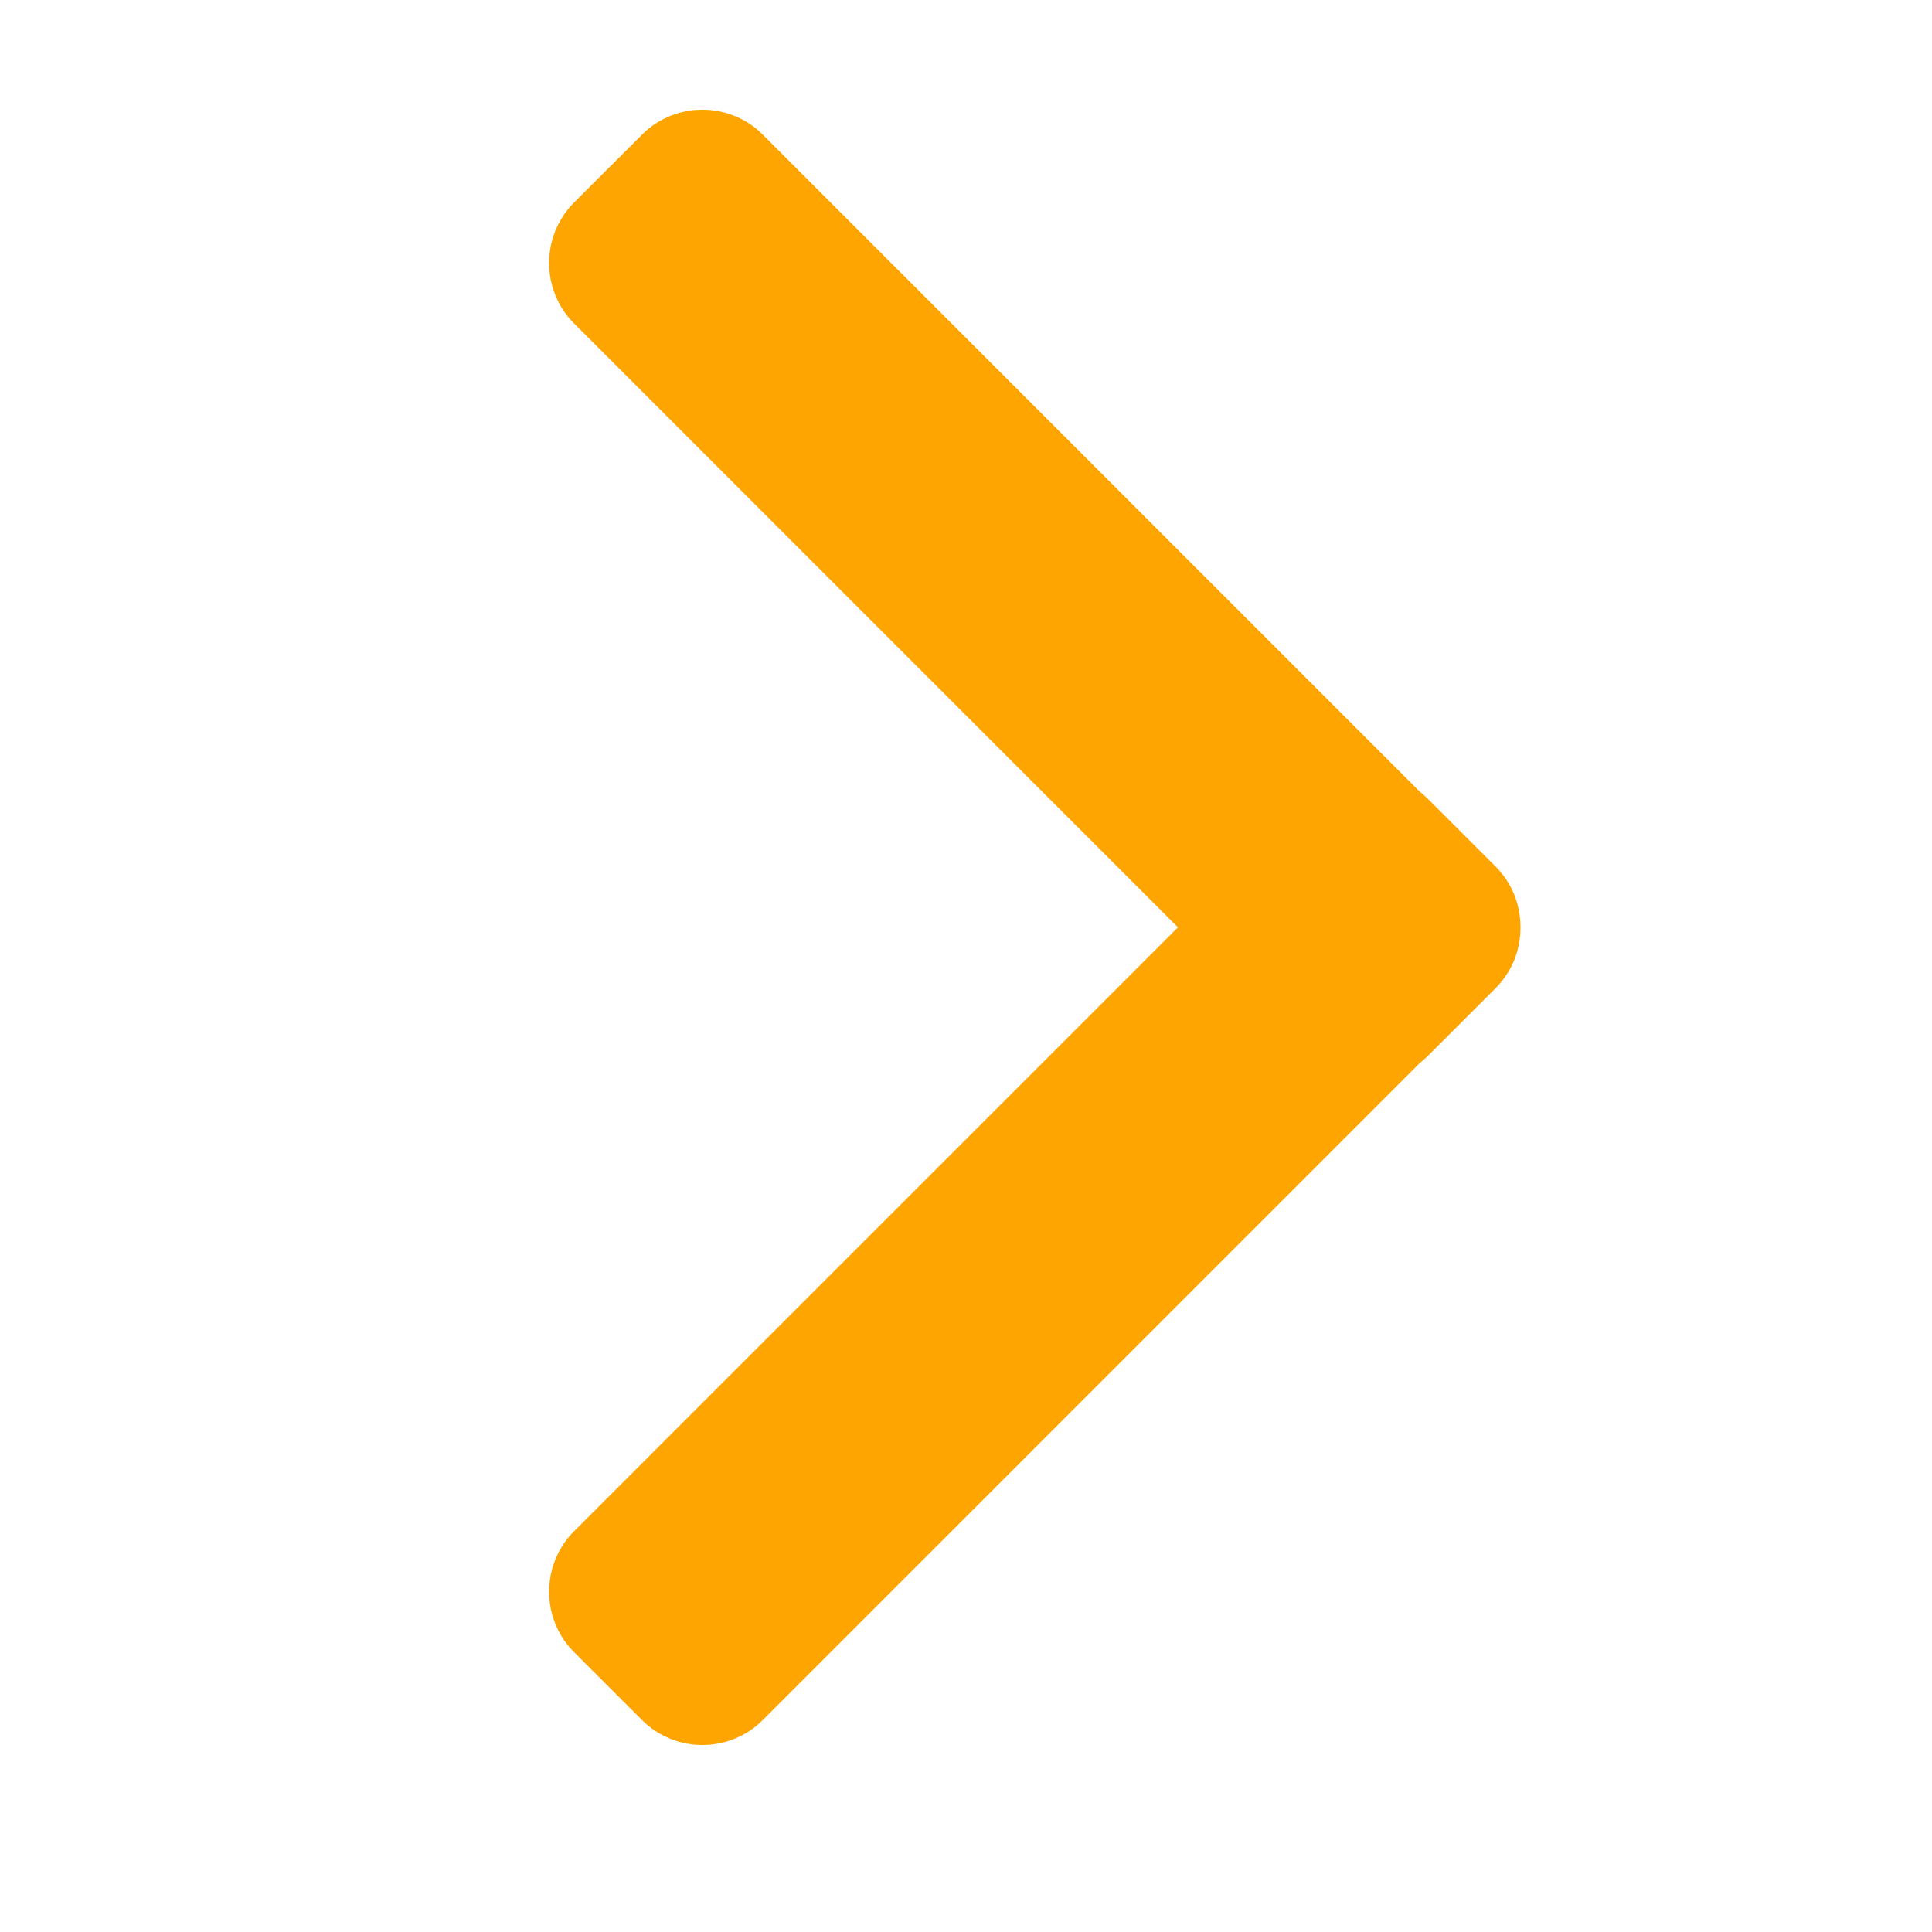
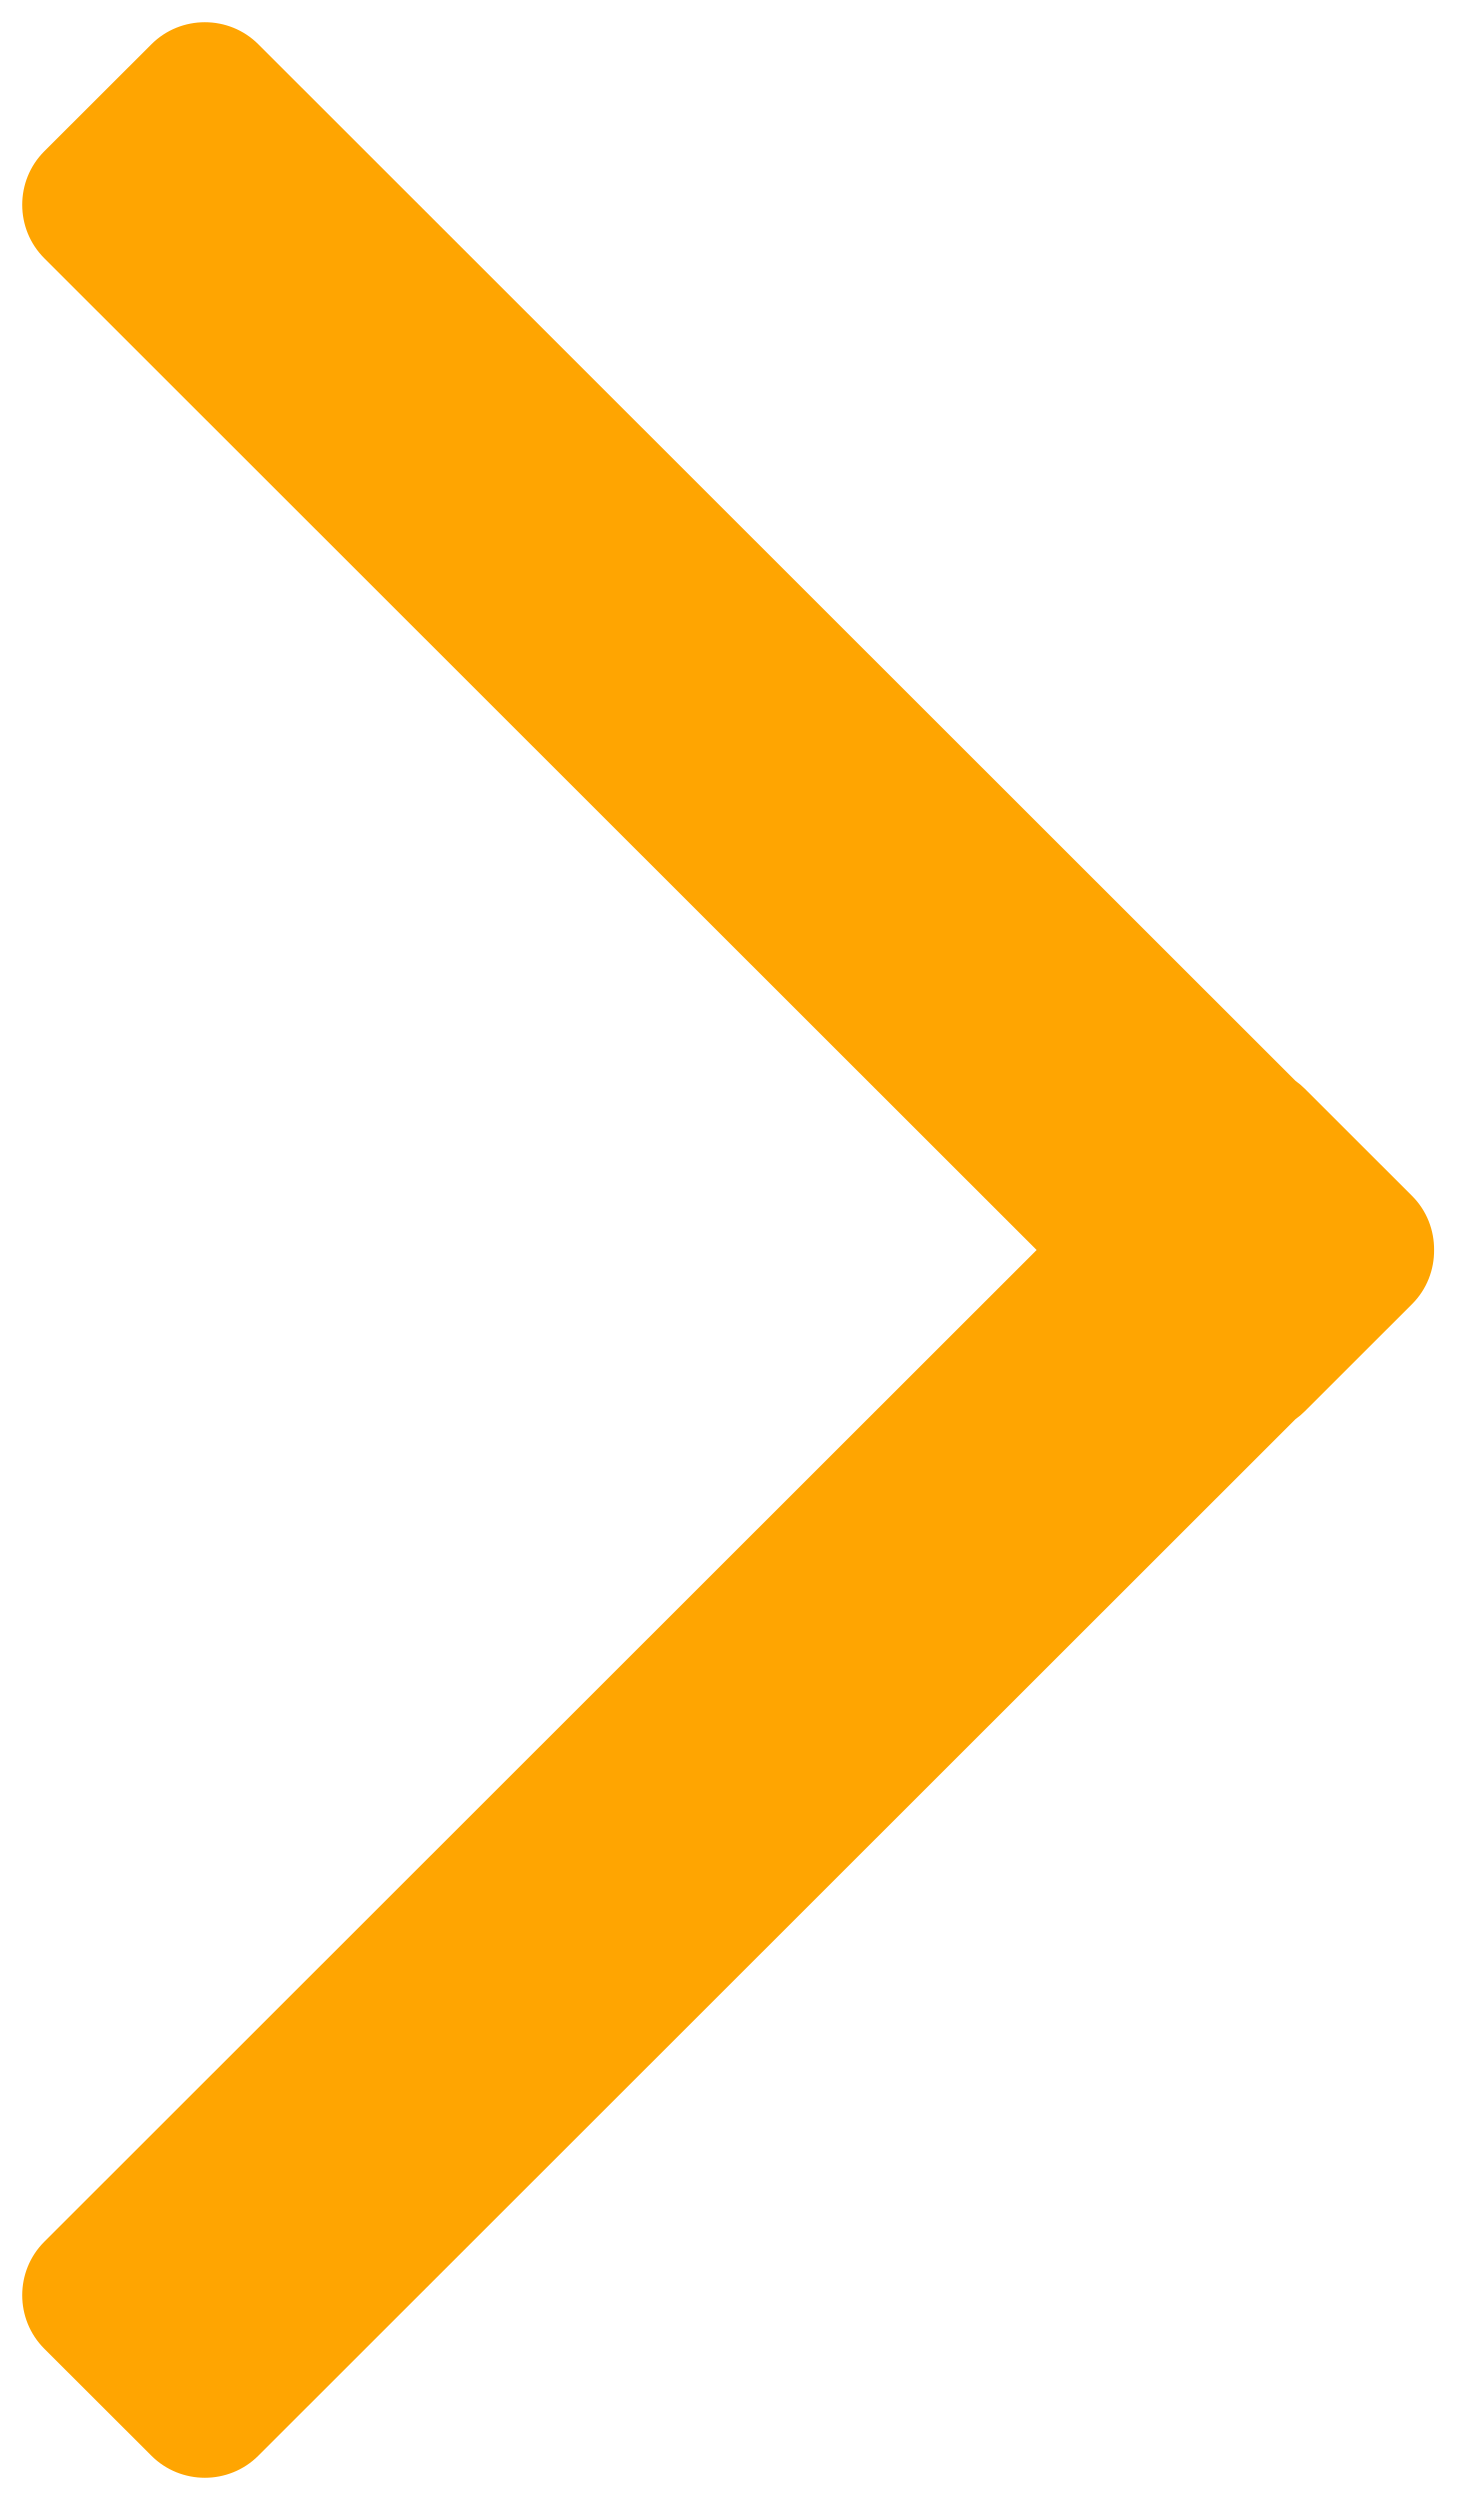
- <svg xmlns="http://www.w3.org/2000/svg" xml:space="preserve" width="4.233mm" height="4.233mm" version="1.1" style="shape-rendering:geometricPrecision; text-rendering:geometricPrecision; image-rendering:optimizeQuality; fill-rule:evenodd; clip-rule:evenodd" viewBox="0 0 423.32 423.32">
-   <defs>
-     <style type="text/css">
-    
-     .str0 {stroke:#FFA501;stroke-width:16.93;stroke-miterlimit:22.926}
-     .fil0 {fill:#FFA501}
-    
-   </style>
-   </defs>
-   <g id="Layer_x0020_1">
-     <path class="fil0 str0" d="M131.75 341.51l138.32 -138.32 -138.32 -138.32c-3.98,-3.99 -3.98,-10.5 0,-14.49l14.91 -14.9c3.98,-3.99 10.5,-3.99 14.48,0l144.37 144.37c0.45,0.32 0.89,0.69 1.29,1.09l14.91 14.91c2.02,2.02 3.01,4.68 2.99,7.34 0.02,2.66 -0.97,5.32 -2.99,7.34l-14.91 14.91c-0.4,0.4 -0.84,0.77 -1.29,1.09l-144.37 144.37c-3.98,3.99 -10.5,3.99 -14.48,0l-14.91 -14.9c-3.98,-3.99 -3.98,-10.5 0,-14.49z" />
-   </g>
+ <svg xmlns="http://www.w3.org/2000/svg" width="60" height="103" viewBox="0 0 60 103" fill="none">
+   <path fill-rule="evenodd" clip-rule="evenodd" d="M1.884 92.42L42.829 51.5L1.884 10.58C0.705 9.4 0.705 7.474 1.884 6.293L6.297 1.885C7.475 0.705 9.405 0.705 10.584 1.885L53.319 44.595C53.453 44.69 53.583 44.799 53.701 44.918L58.115 49.329C58.713 49.926 59.006 50.713 59 51.5C59.006 52.287 58.713 53.074 58.115 53.671L53.701 58.082C53.583 58.201 53.453 58.31 53.319 58.405L10.584 101.115C9.405 102.295 7.475 102.295 6.297 101.115L1.884 96.707C0.705 95.526 0.705 93.6 1.884 92.42V92.42Z" fill="#FFA501" stroke="#FFA501" stroke-width="0.169" stroke-miterlimit="22.926" />
</svg>
